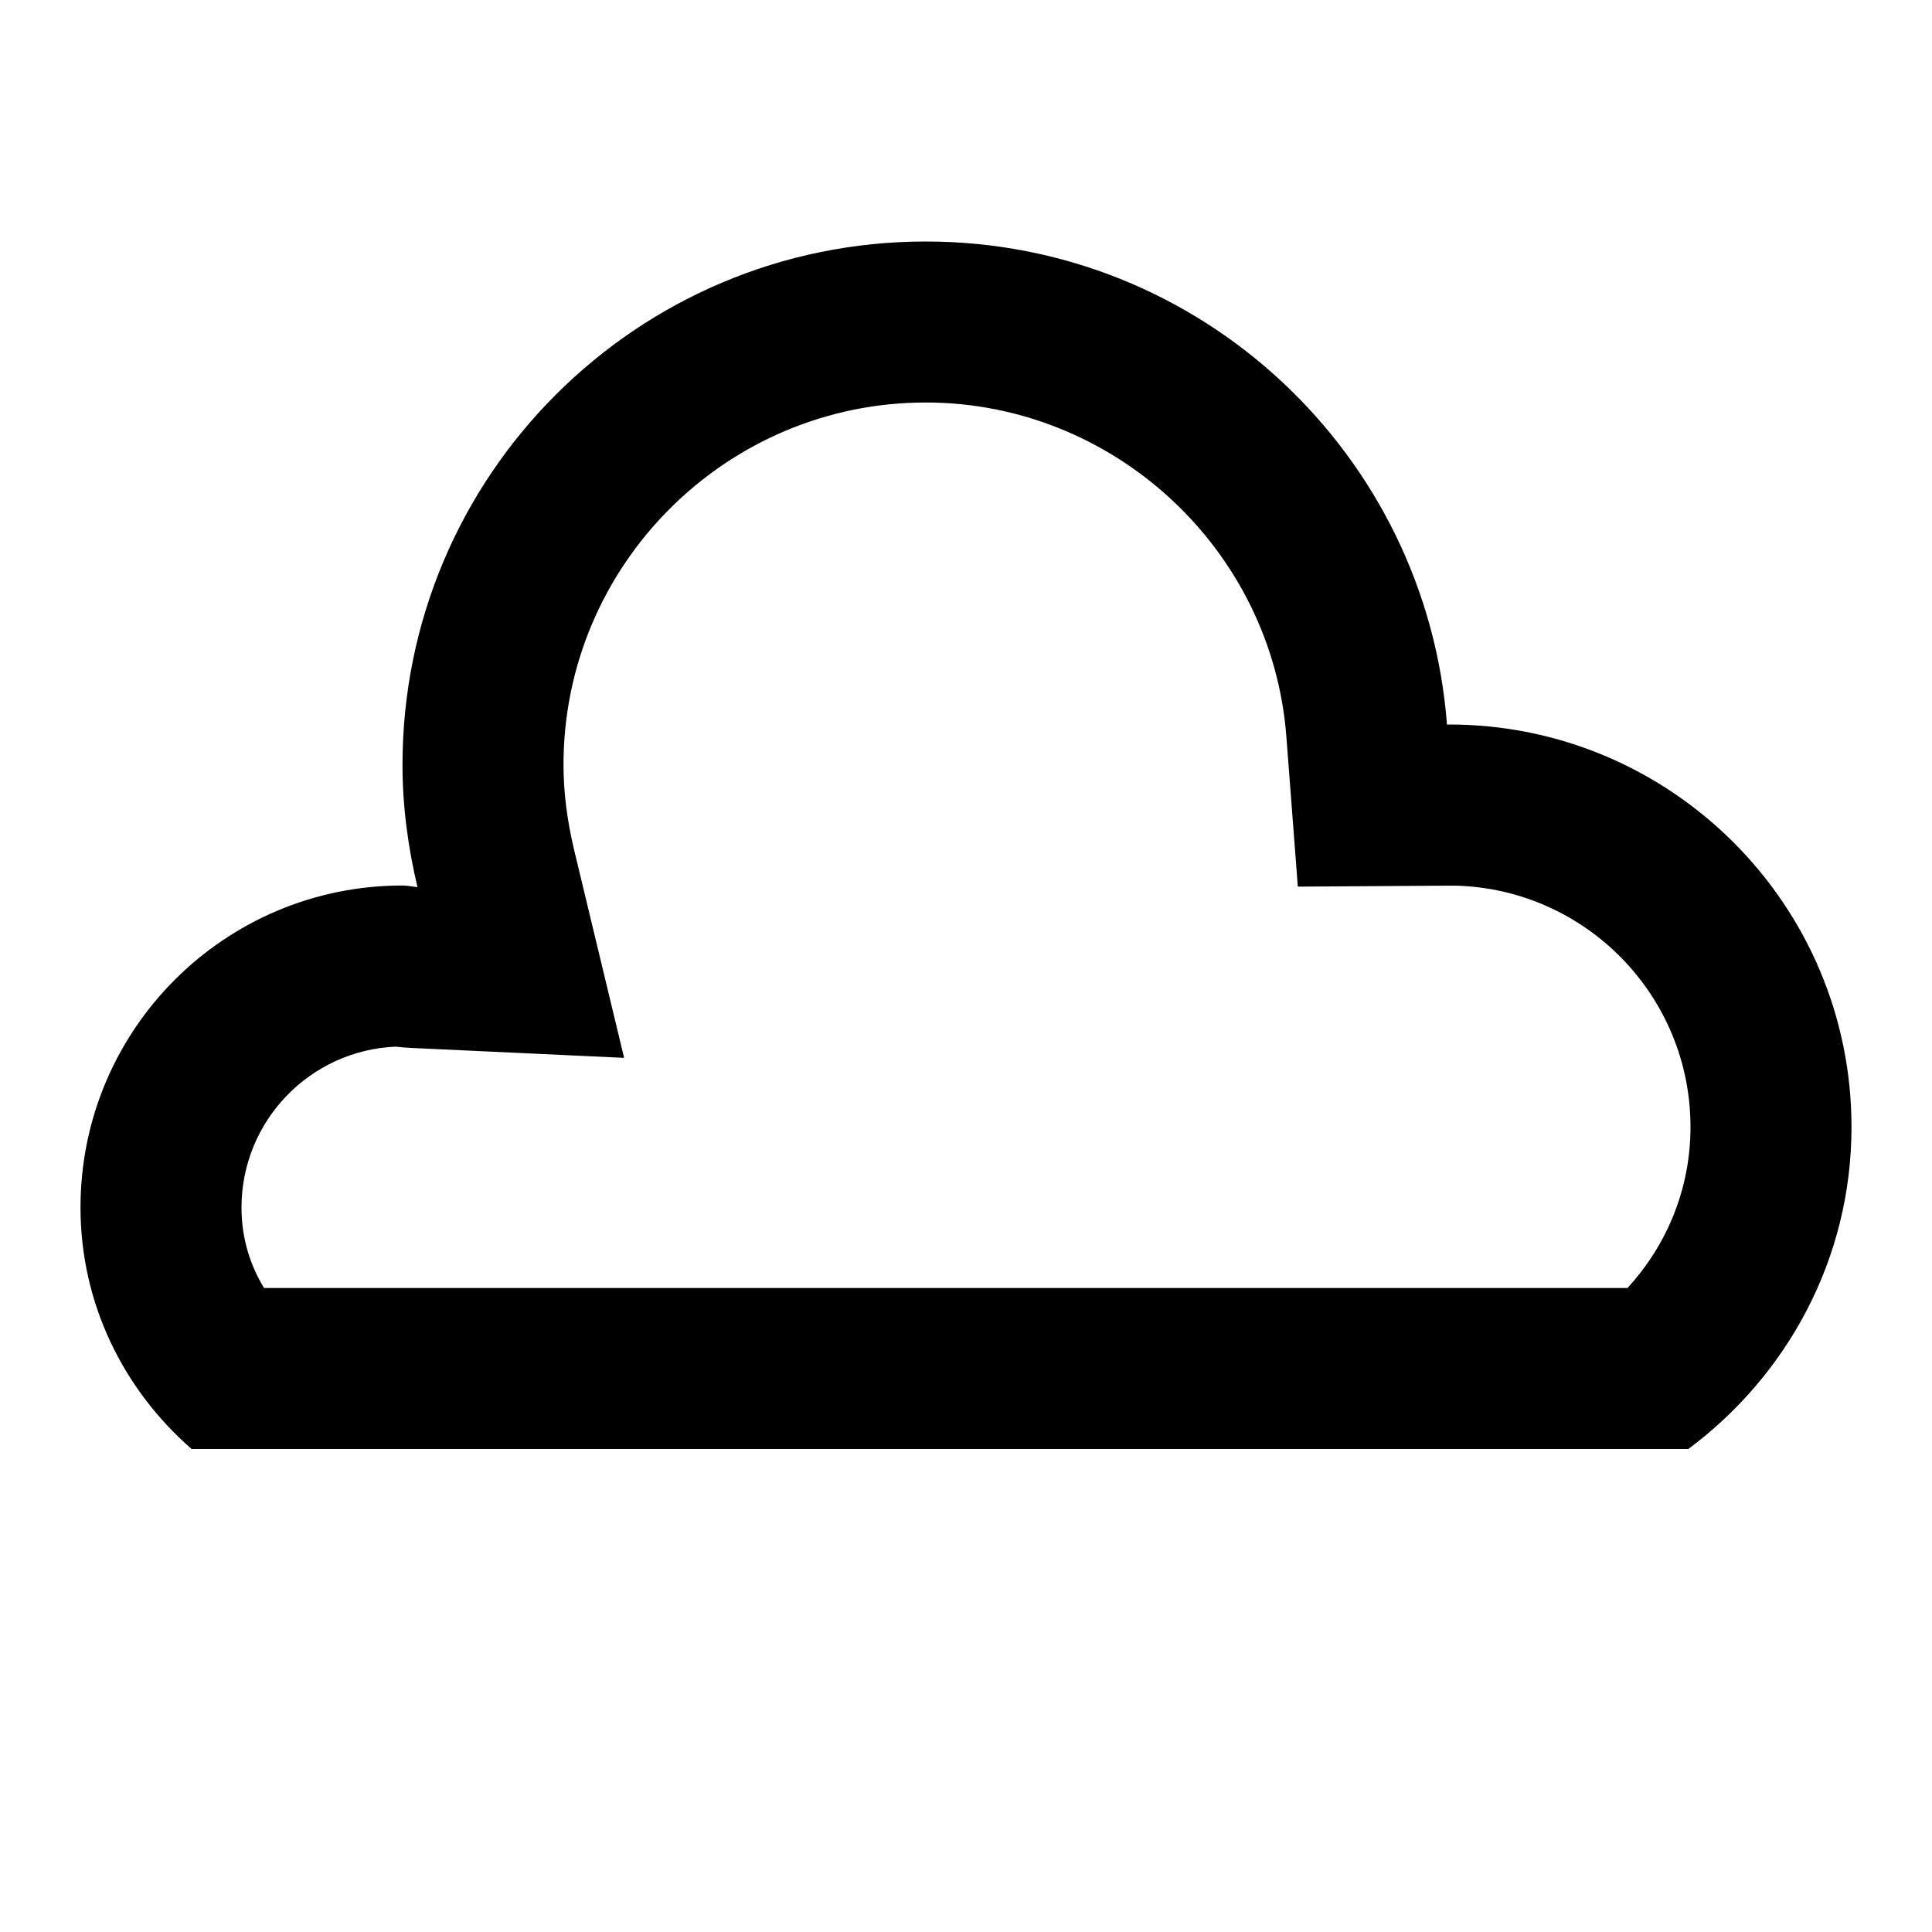
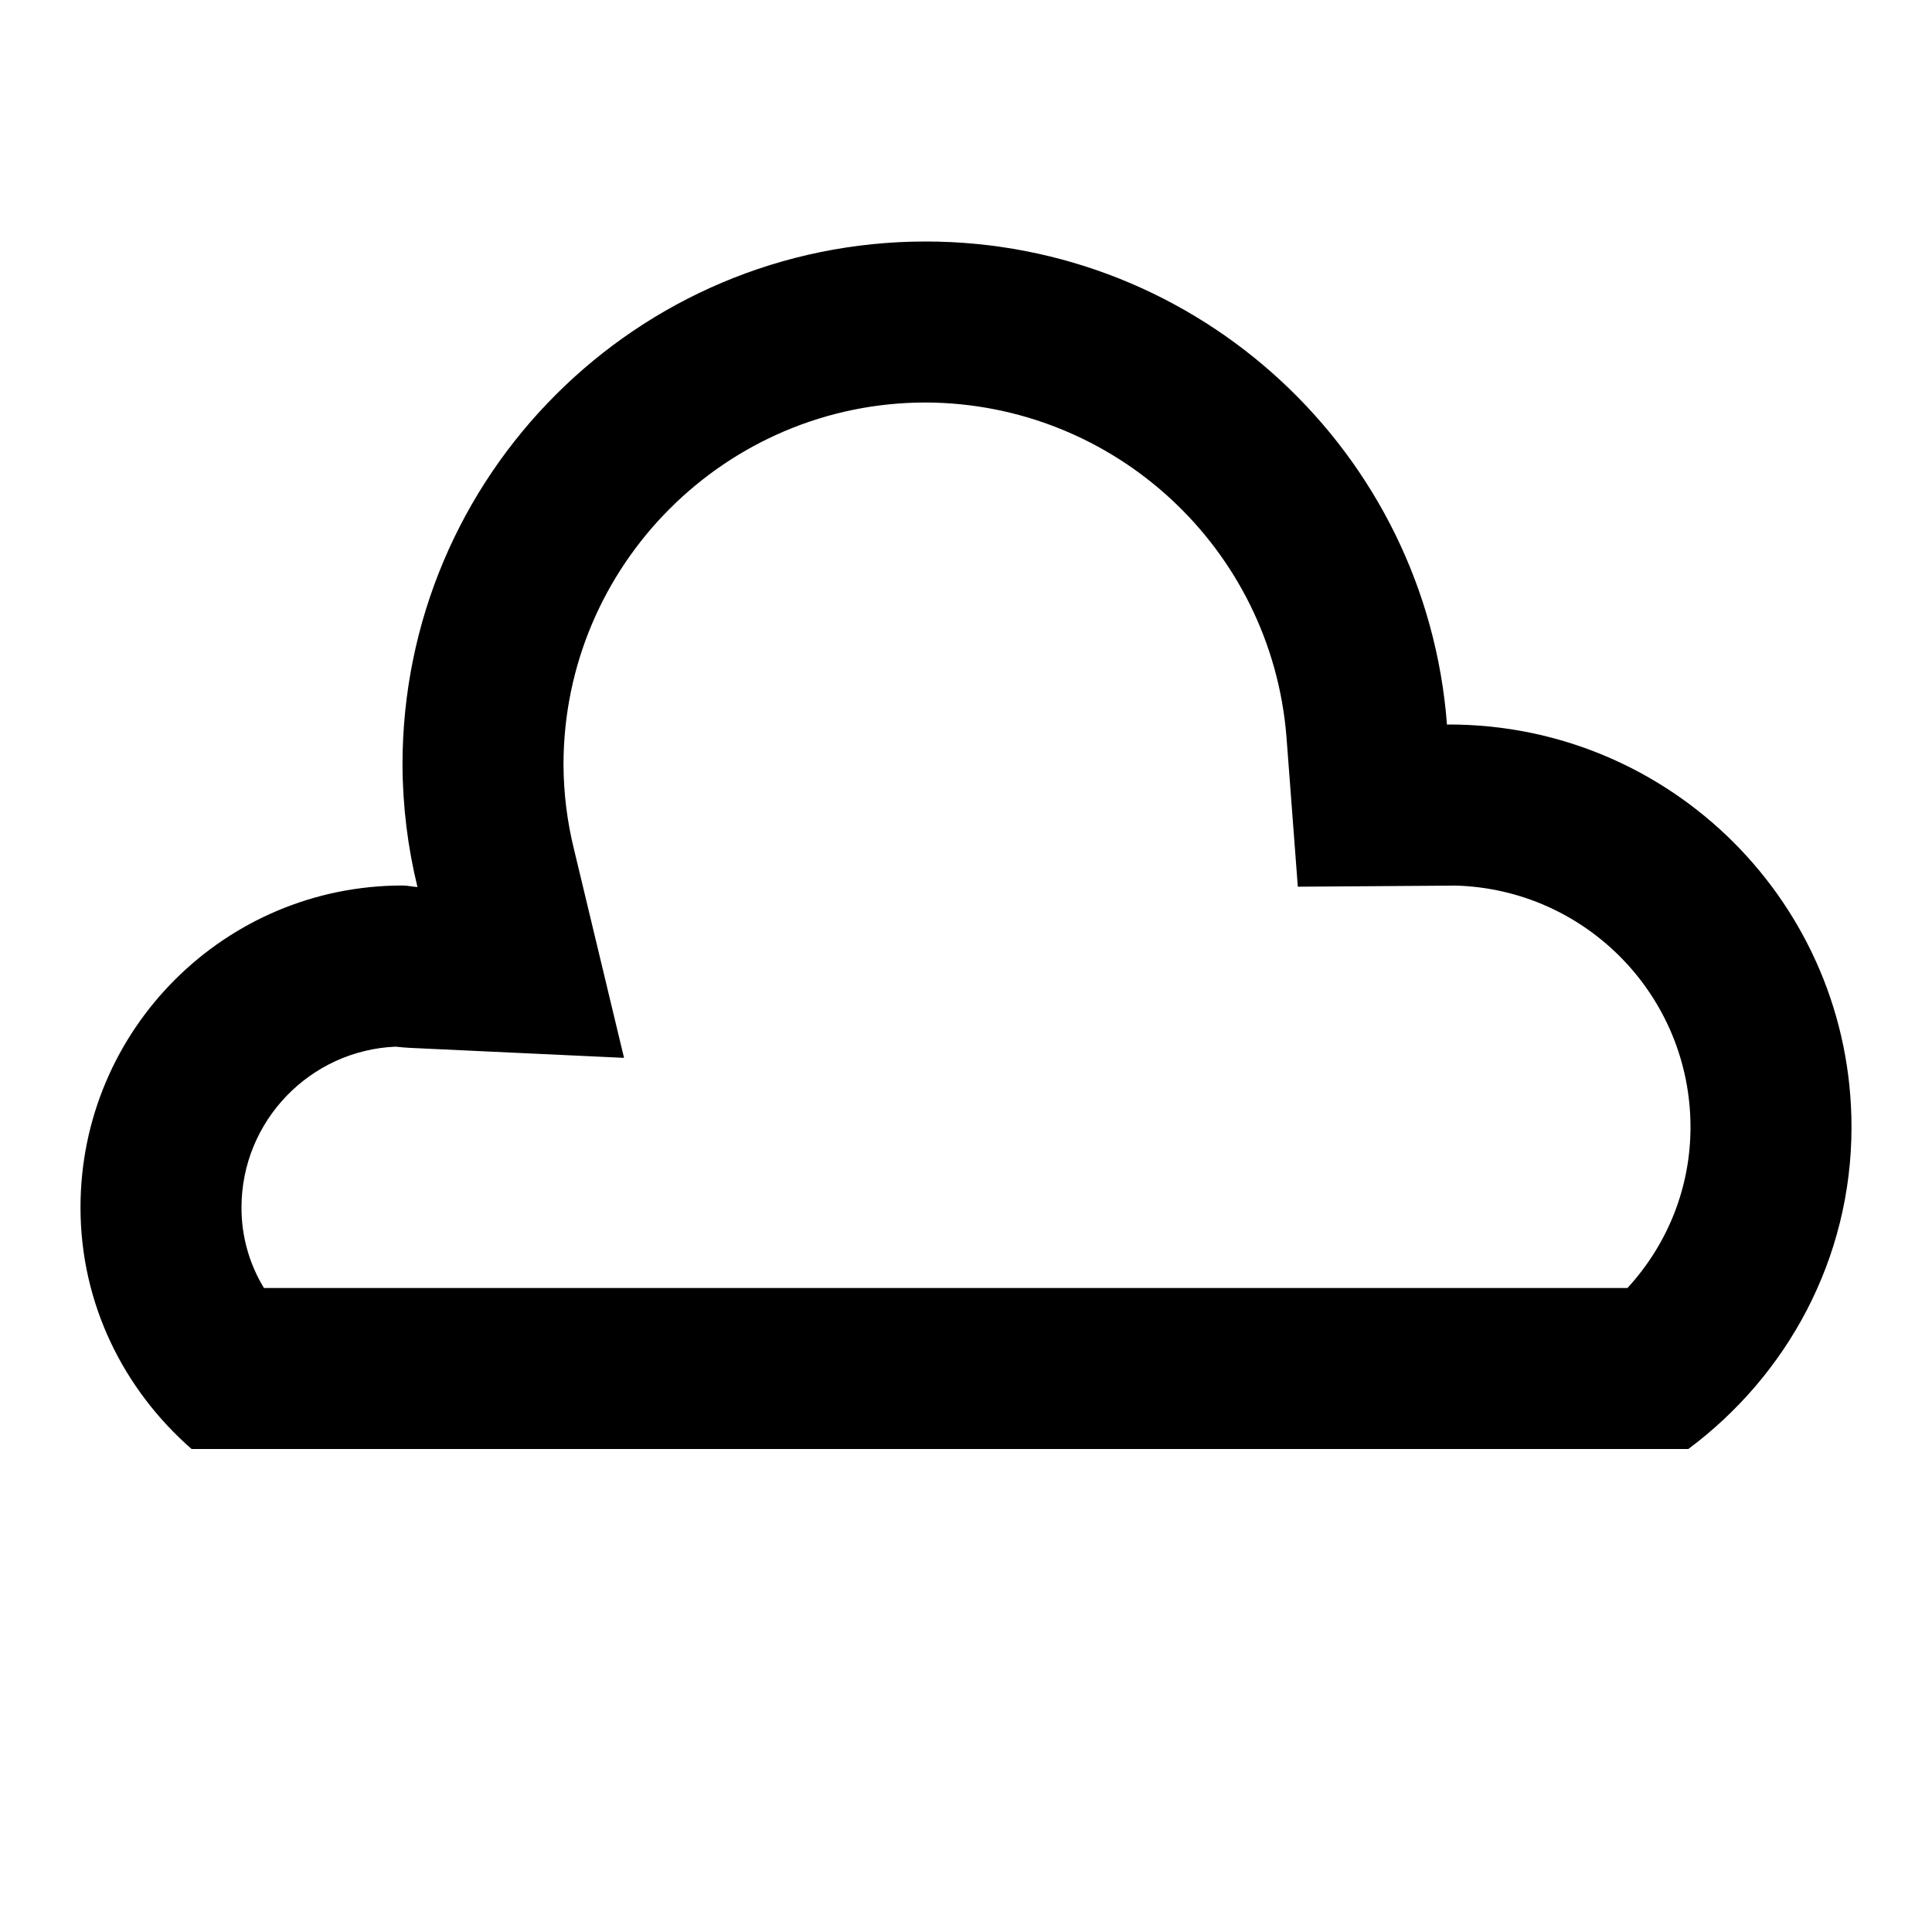
<svg xmlns="http://www.w3.org/2000/svg" viewBox="0 0 24 24">
  <rect x="0" fill="none" width="24" height="24" />
  <g>
-     <path d="M11.5 5c2.336 0 4.304 1.825 4.48 4.154l.142 1.86 1.867-.012h.092C19.698 11.043 21 12.37 21 14c0 .748-.28 1.452-.783 2H3.28c-.156-.256-.28-.59-.28-1 0-1.074.85-1.953 1.915-1.998.06.007.118.012.178.015l2.66.124-.622-2.587C7.044 10.186 7 9.843 7 9.5 7 7.02 9.02 5 11.5 5m0-2C7.91 3 5 5.91 5 9.5c0 .524.07 1.03.186 1.52C5.123 11.015 5.064 11 5 11c-2.21 0-4 1.79-4 4 0 1.202.54 2.267 1.38 3h18.593C22.196 17.09 23 15.643 23 14c0-2.76-2.24-5-5-5l-.025.002C17.72 5.646 14.922 3 11.5 3z" />
+     <path d="M11.5 5a4.514 4.514 0 014.481 4.154l.141 1.861 1.867-.013.093-.001A3.003 3.003 0 0121 14c0 .748-.28 1.452-.783 2H3.279A1.906 1.906 0 013 15c0-1.074.851-1.953 1.915-1.998.059.007.118.012.178.015l2.659.124-.621-2.588A4.468 4.468 0 017 9.5C7 7.019 9.019 5 11.5 5m0-2A6.5 6.5 0 005 9.5a6.5 6.5 0 00.186 1.519C5.123 11.016 5.064 11 5 11a4 4 0 00-4 4c0 1.202.541 2.267 1.38 3h18.593C22.196 17.089 23 15.643 23 14a5 5 0 00-5-5l-.025.002A6.496 6.496 0 0011.5 3z" />
  </g>
</svg>
